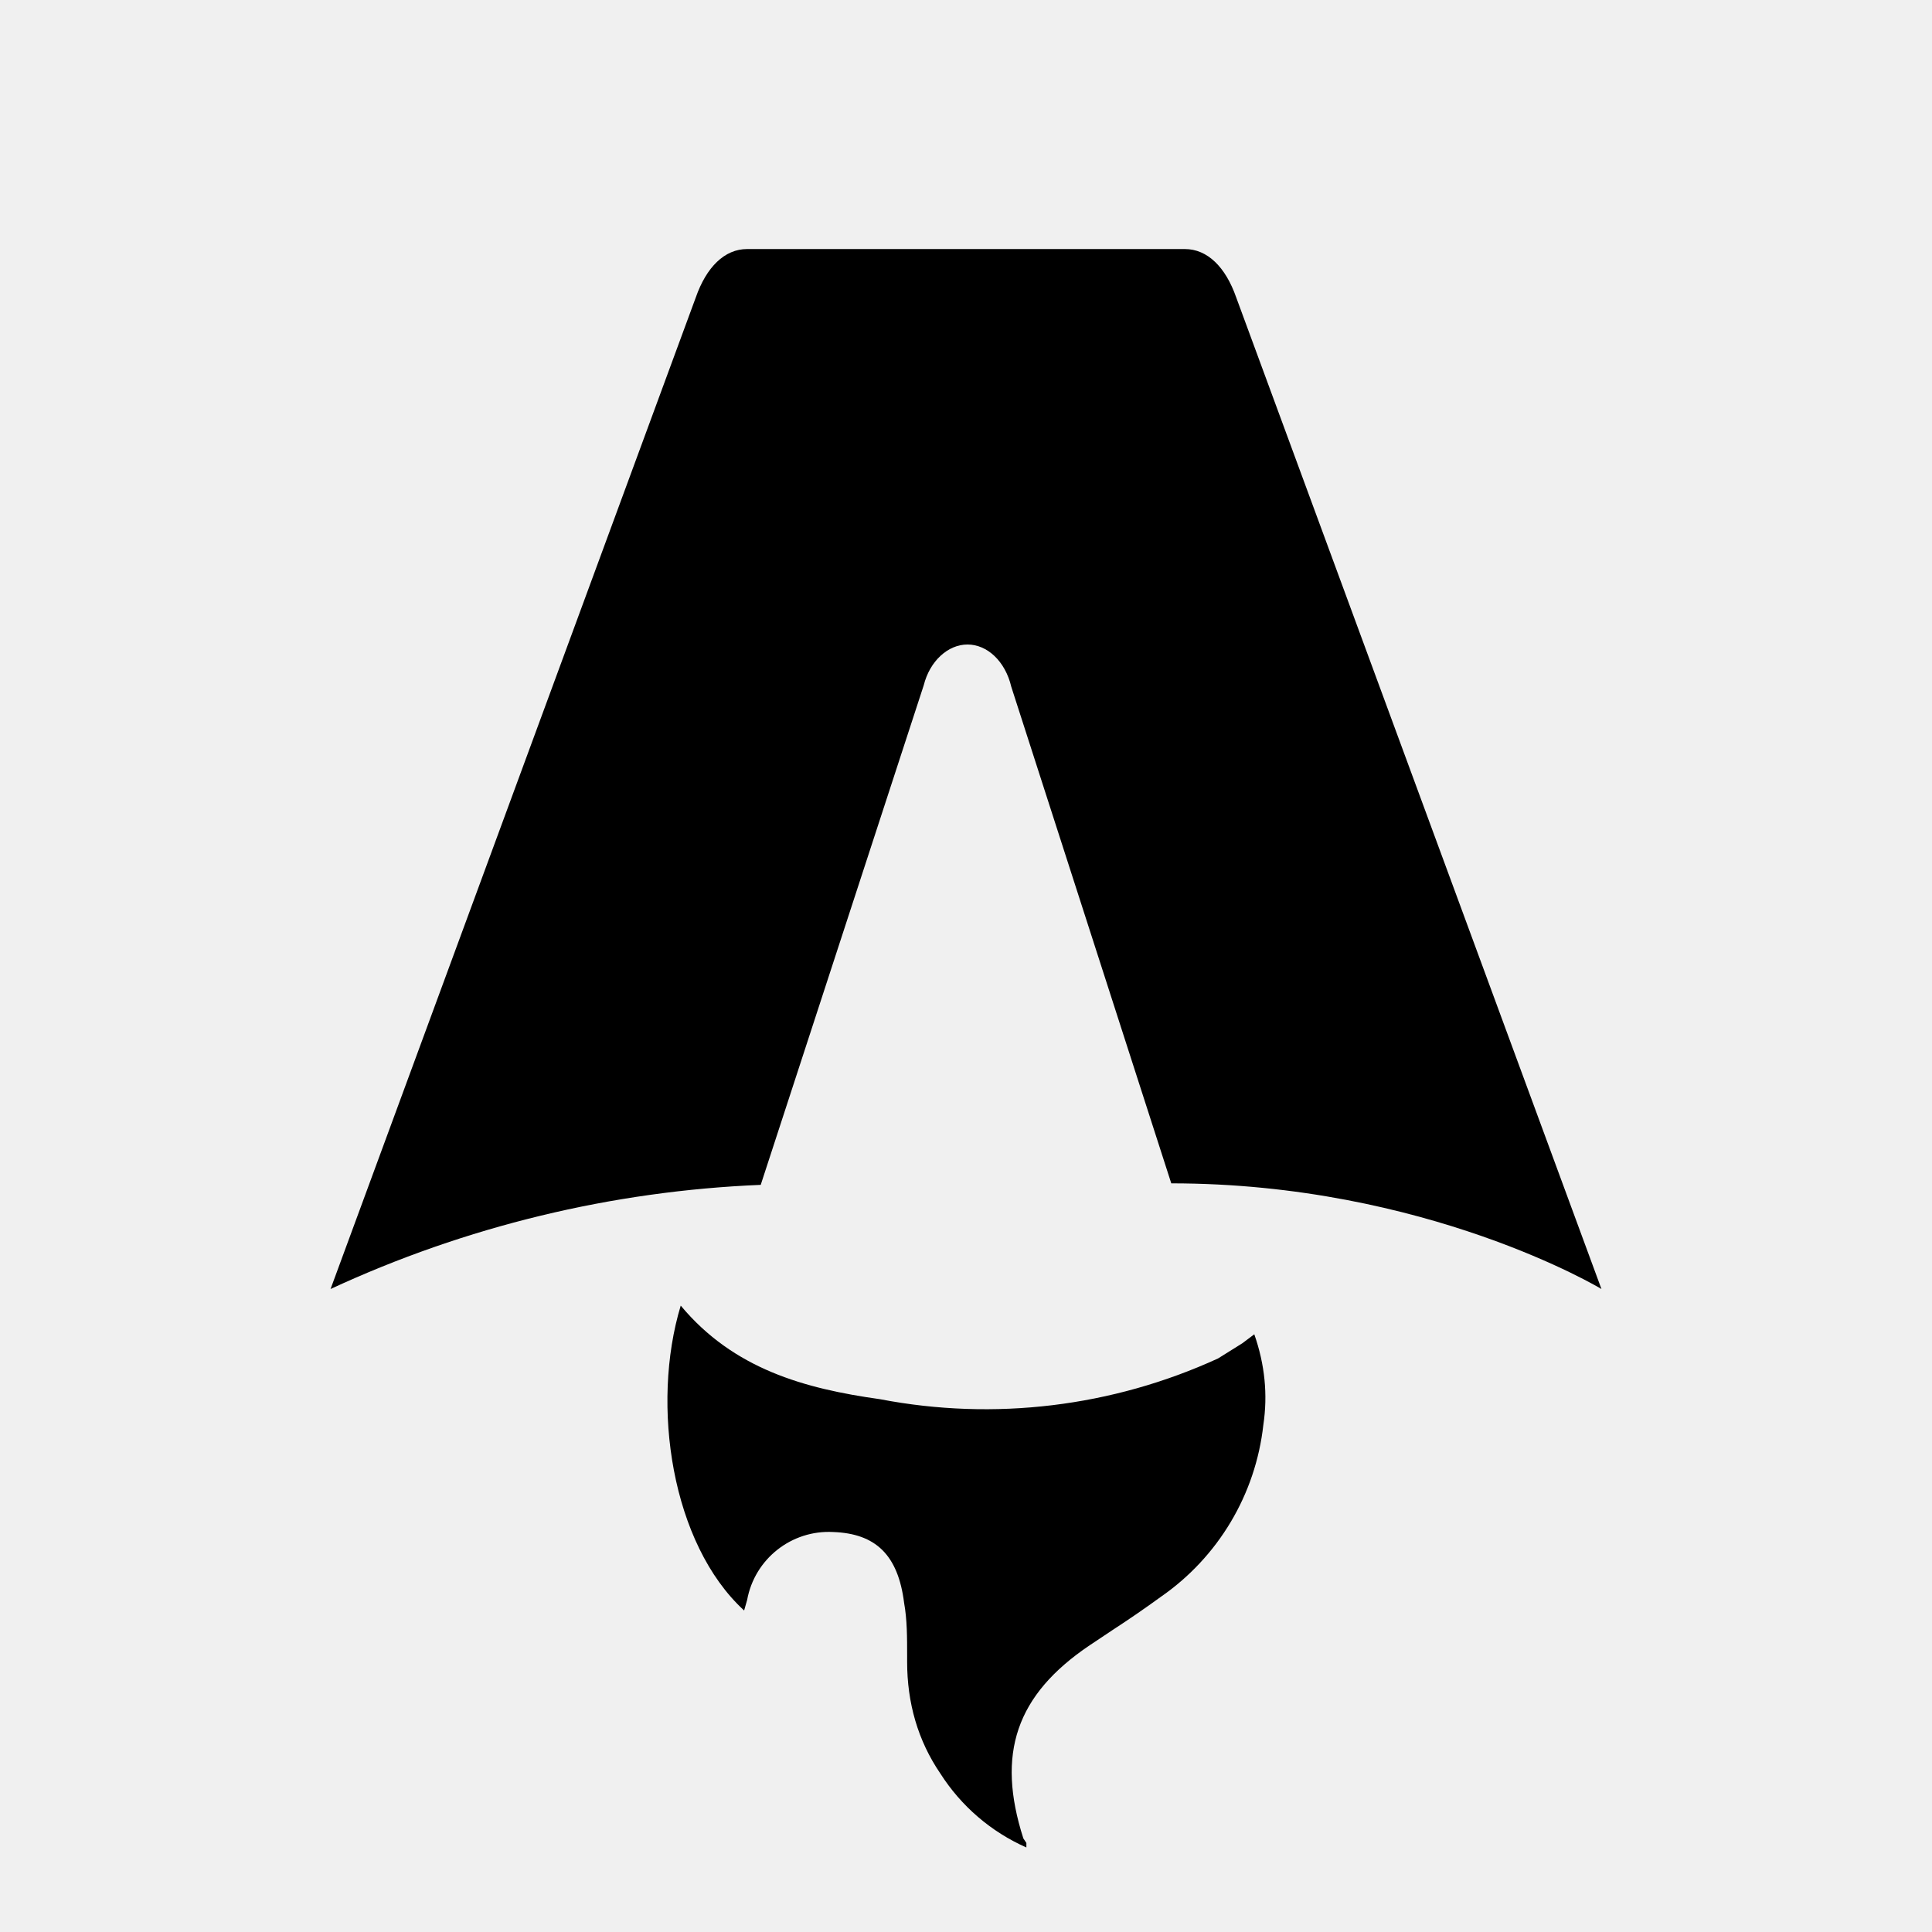
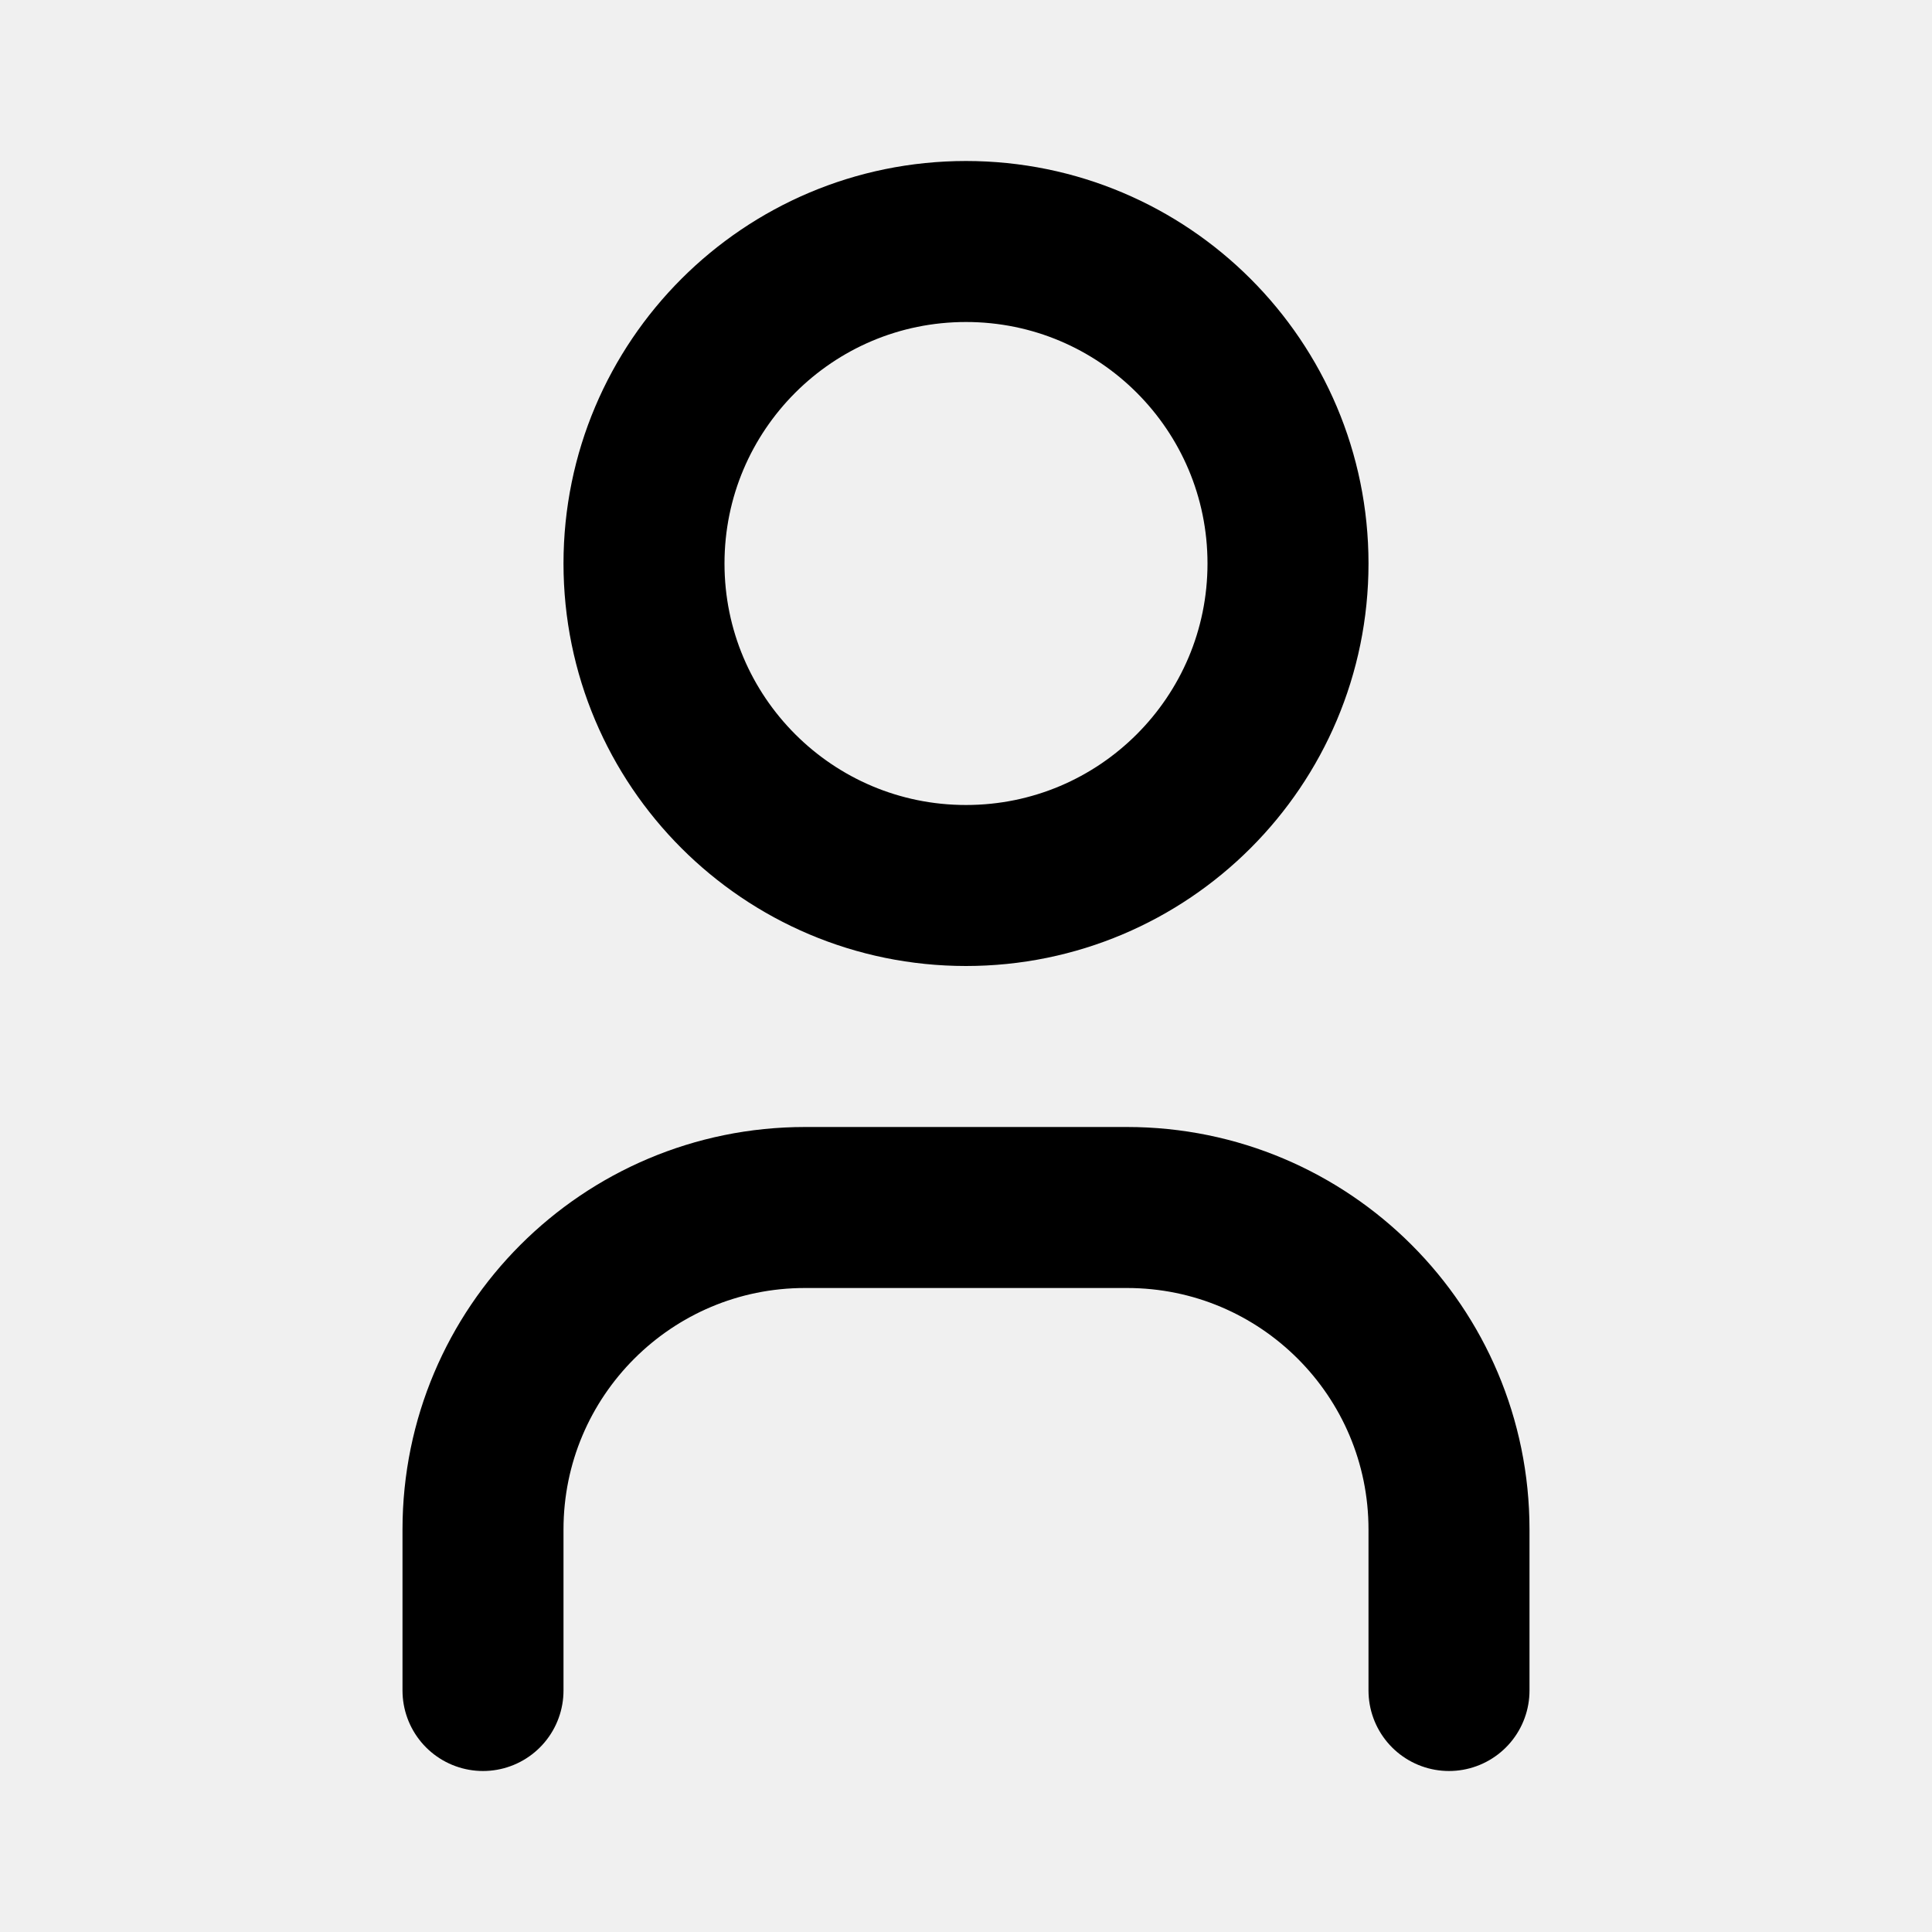
- <svg xmlns="http://www.w3.org/2000/svg" fill="none" viewBox="0 0 128 128">
-   <path d="M50.4 78.5a75.1 75.1 0 0 0-28.5 6.9l24.2-65.7c.7-2 1.9-3.2 3.4-3.2h29c1.5 0 2.7 1.2 3.4 3.2l24.2 65.7s-11.6-7-28.5-7L67 45.5c-.4-1.7-1.6-2.8-2.9-2.8-1.3 0-2.5 1.1-2.9 2.7L50.4 78.5Zm-1.1 28.2Zm-4.2-20.2c-2 6.6-.6 15.8 4.2 20.2a17.5 17.5 0 0 1 .2-.7 5.5 5.5 0 0 1 5.7-4.5c2.8.1 4.3 1.5 4.7 4.7.2 1.1.2 2.3.2 3.5v.4c0 2.7.7 5.2 2.2 7.4a13 13 0 0 0 5.7 4.9v-.3l-.2-.3c-1.8-5.6-.5-9.5 4.4-12.8l1.5-1a73 73 0 0 0 3.2-2.2 16 16 0 0 0 6.8-11.4c.3-2 .1-4-.6-6l-.8.6-1.6 1a37 37 0 0 1-22.4 2.7c-5-.7-9.7-2-13.2-6.2Z" />
-   <style>
-         path { fill: #000; }
-         @media (prefers-color-scheme: dark) {
-             path { fill: #FFF; }
-         }
-     </style>
+ <svg xmlns="http://www.w3.org/2000/svg" width="24" height="24" viewBox="0 0 24 24" fill="none" stroke="currentColor" stroke-width="2" stroke-linecap="round" stroke-linejoin="round" class="icon icon-tabler icons-tabler-outline icon-tabler-user">
+   <path stroke="none" d="M0 0h24v24H0z" fill="none" />
+   <path d="M8 7a4 4 0 1 0 8 0a4 4 0 0 0 -8 0" />
+   <path d="M6 21v-2a4 4 0 0 1 4 -4h4a4 4 0 0 1 4 4v2" />
</svg>
